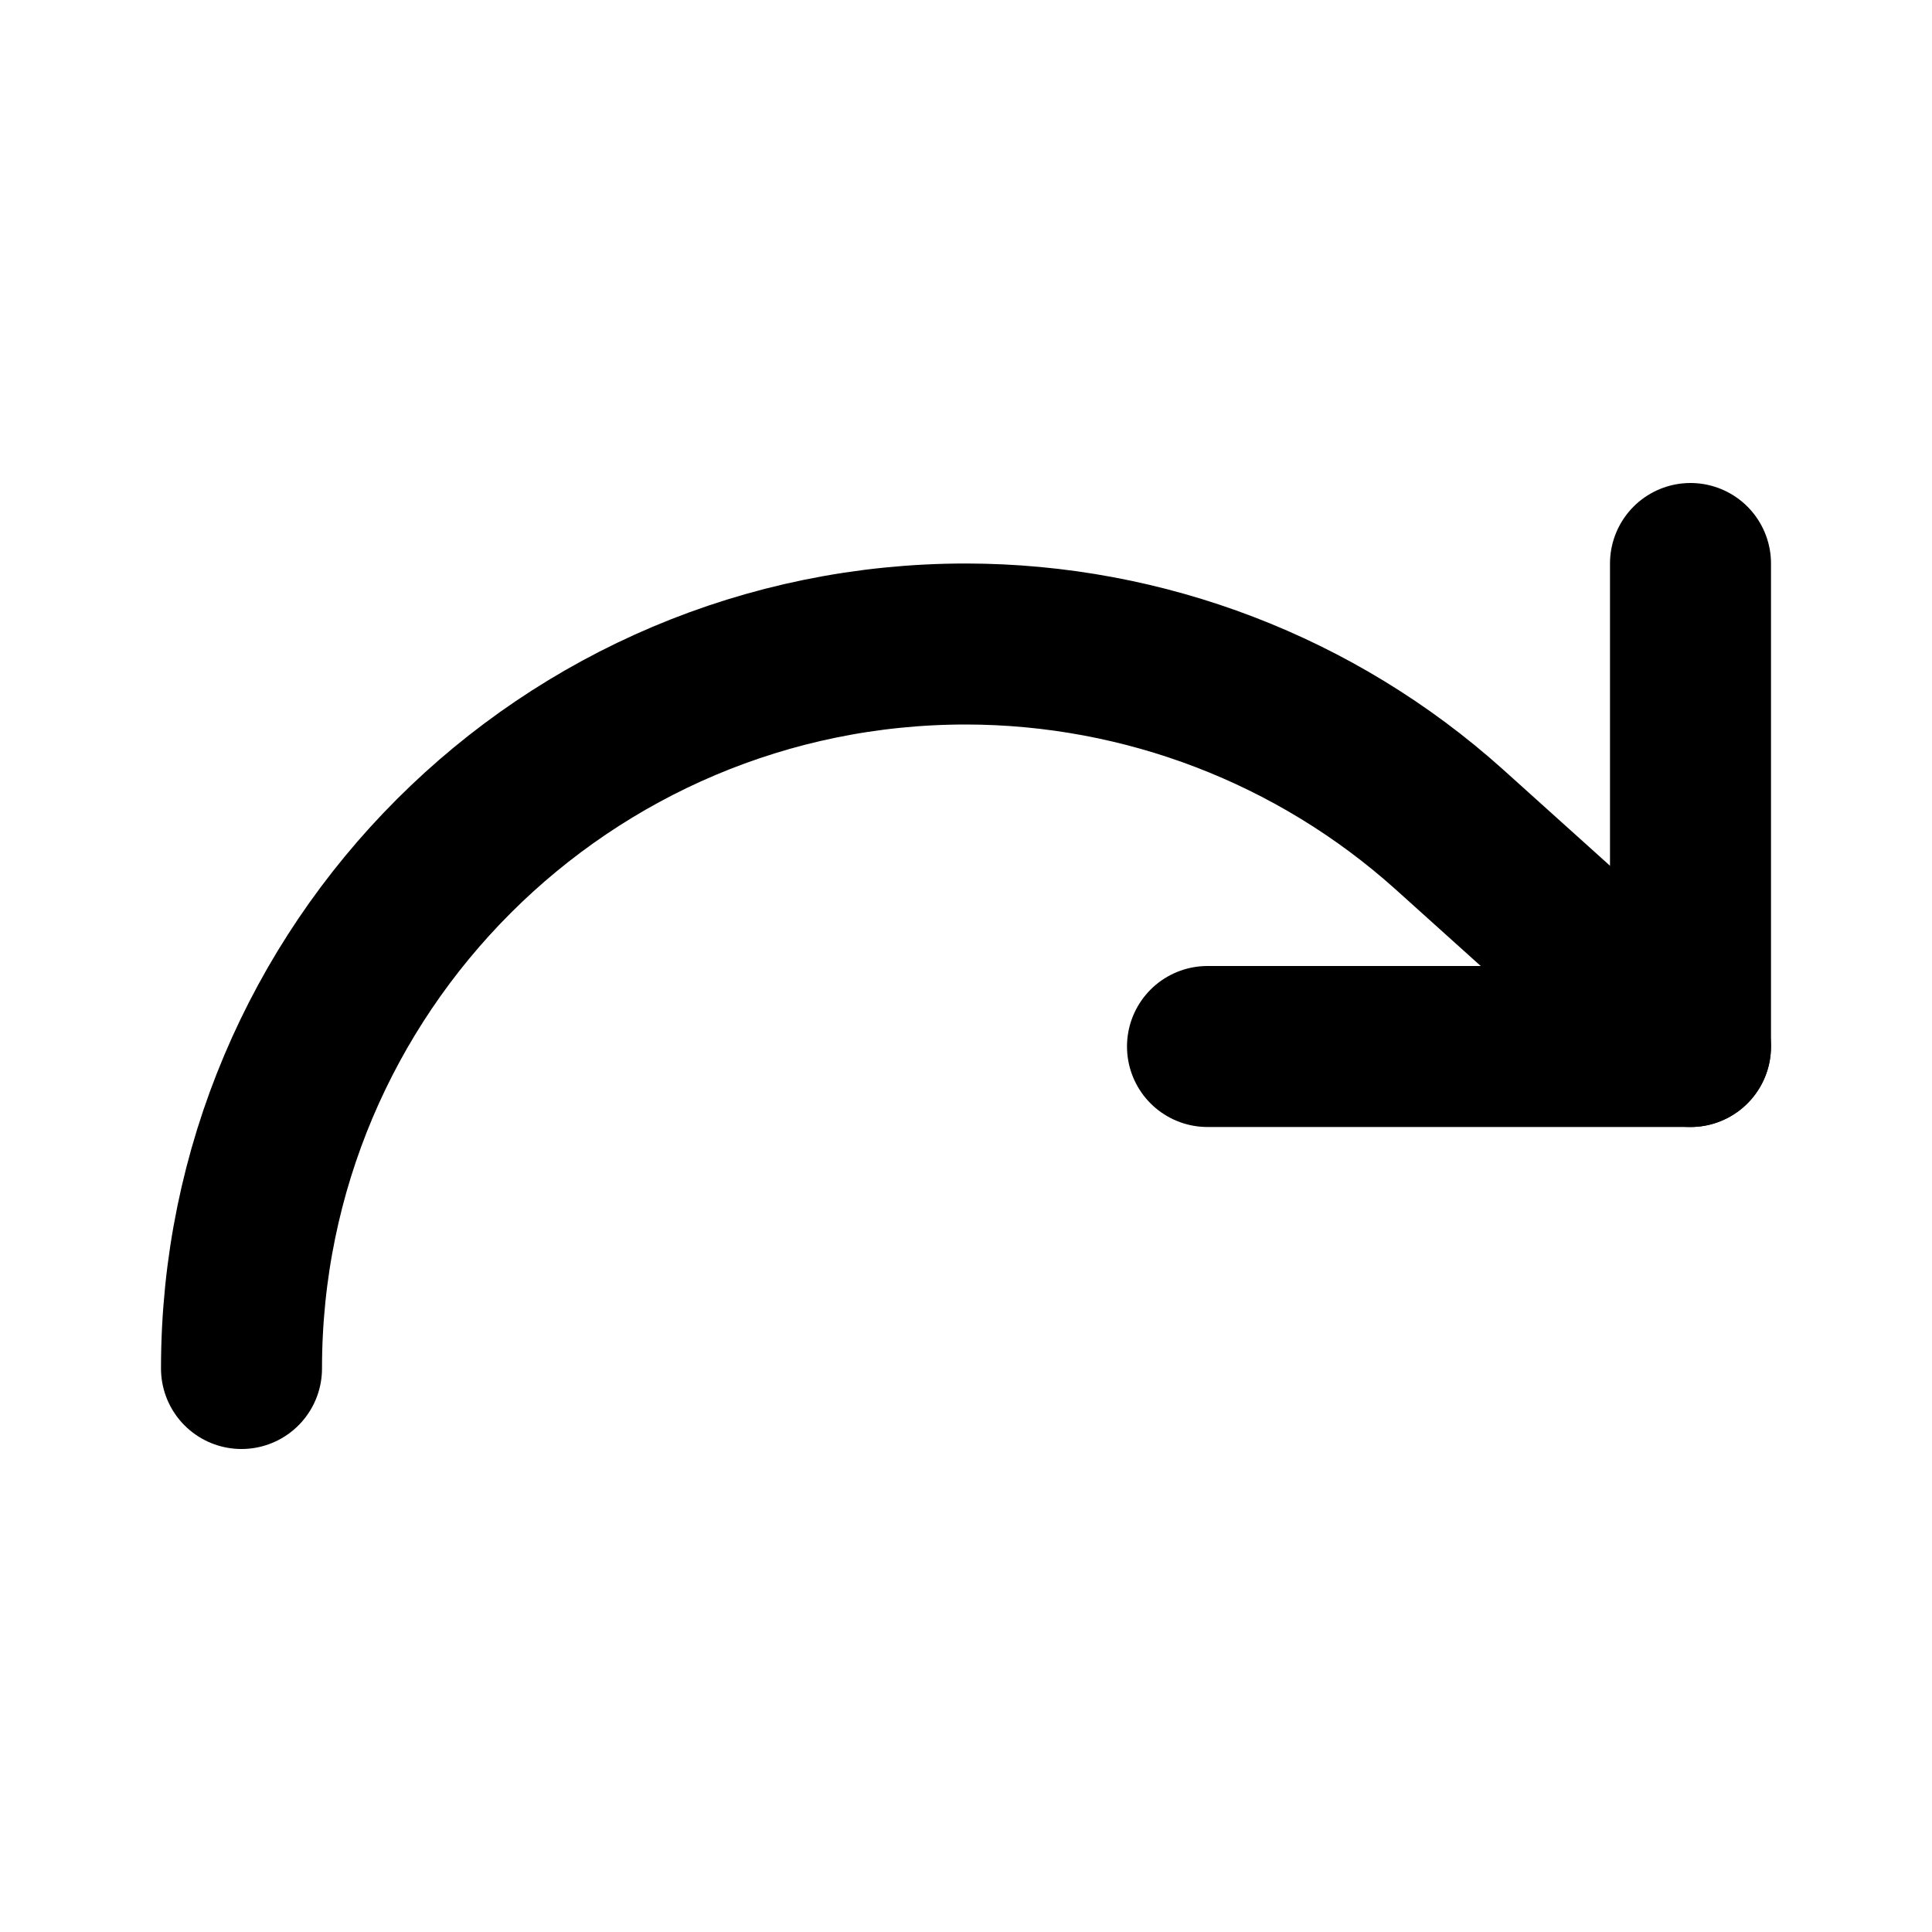
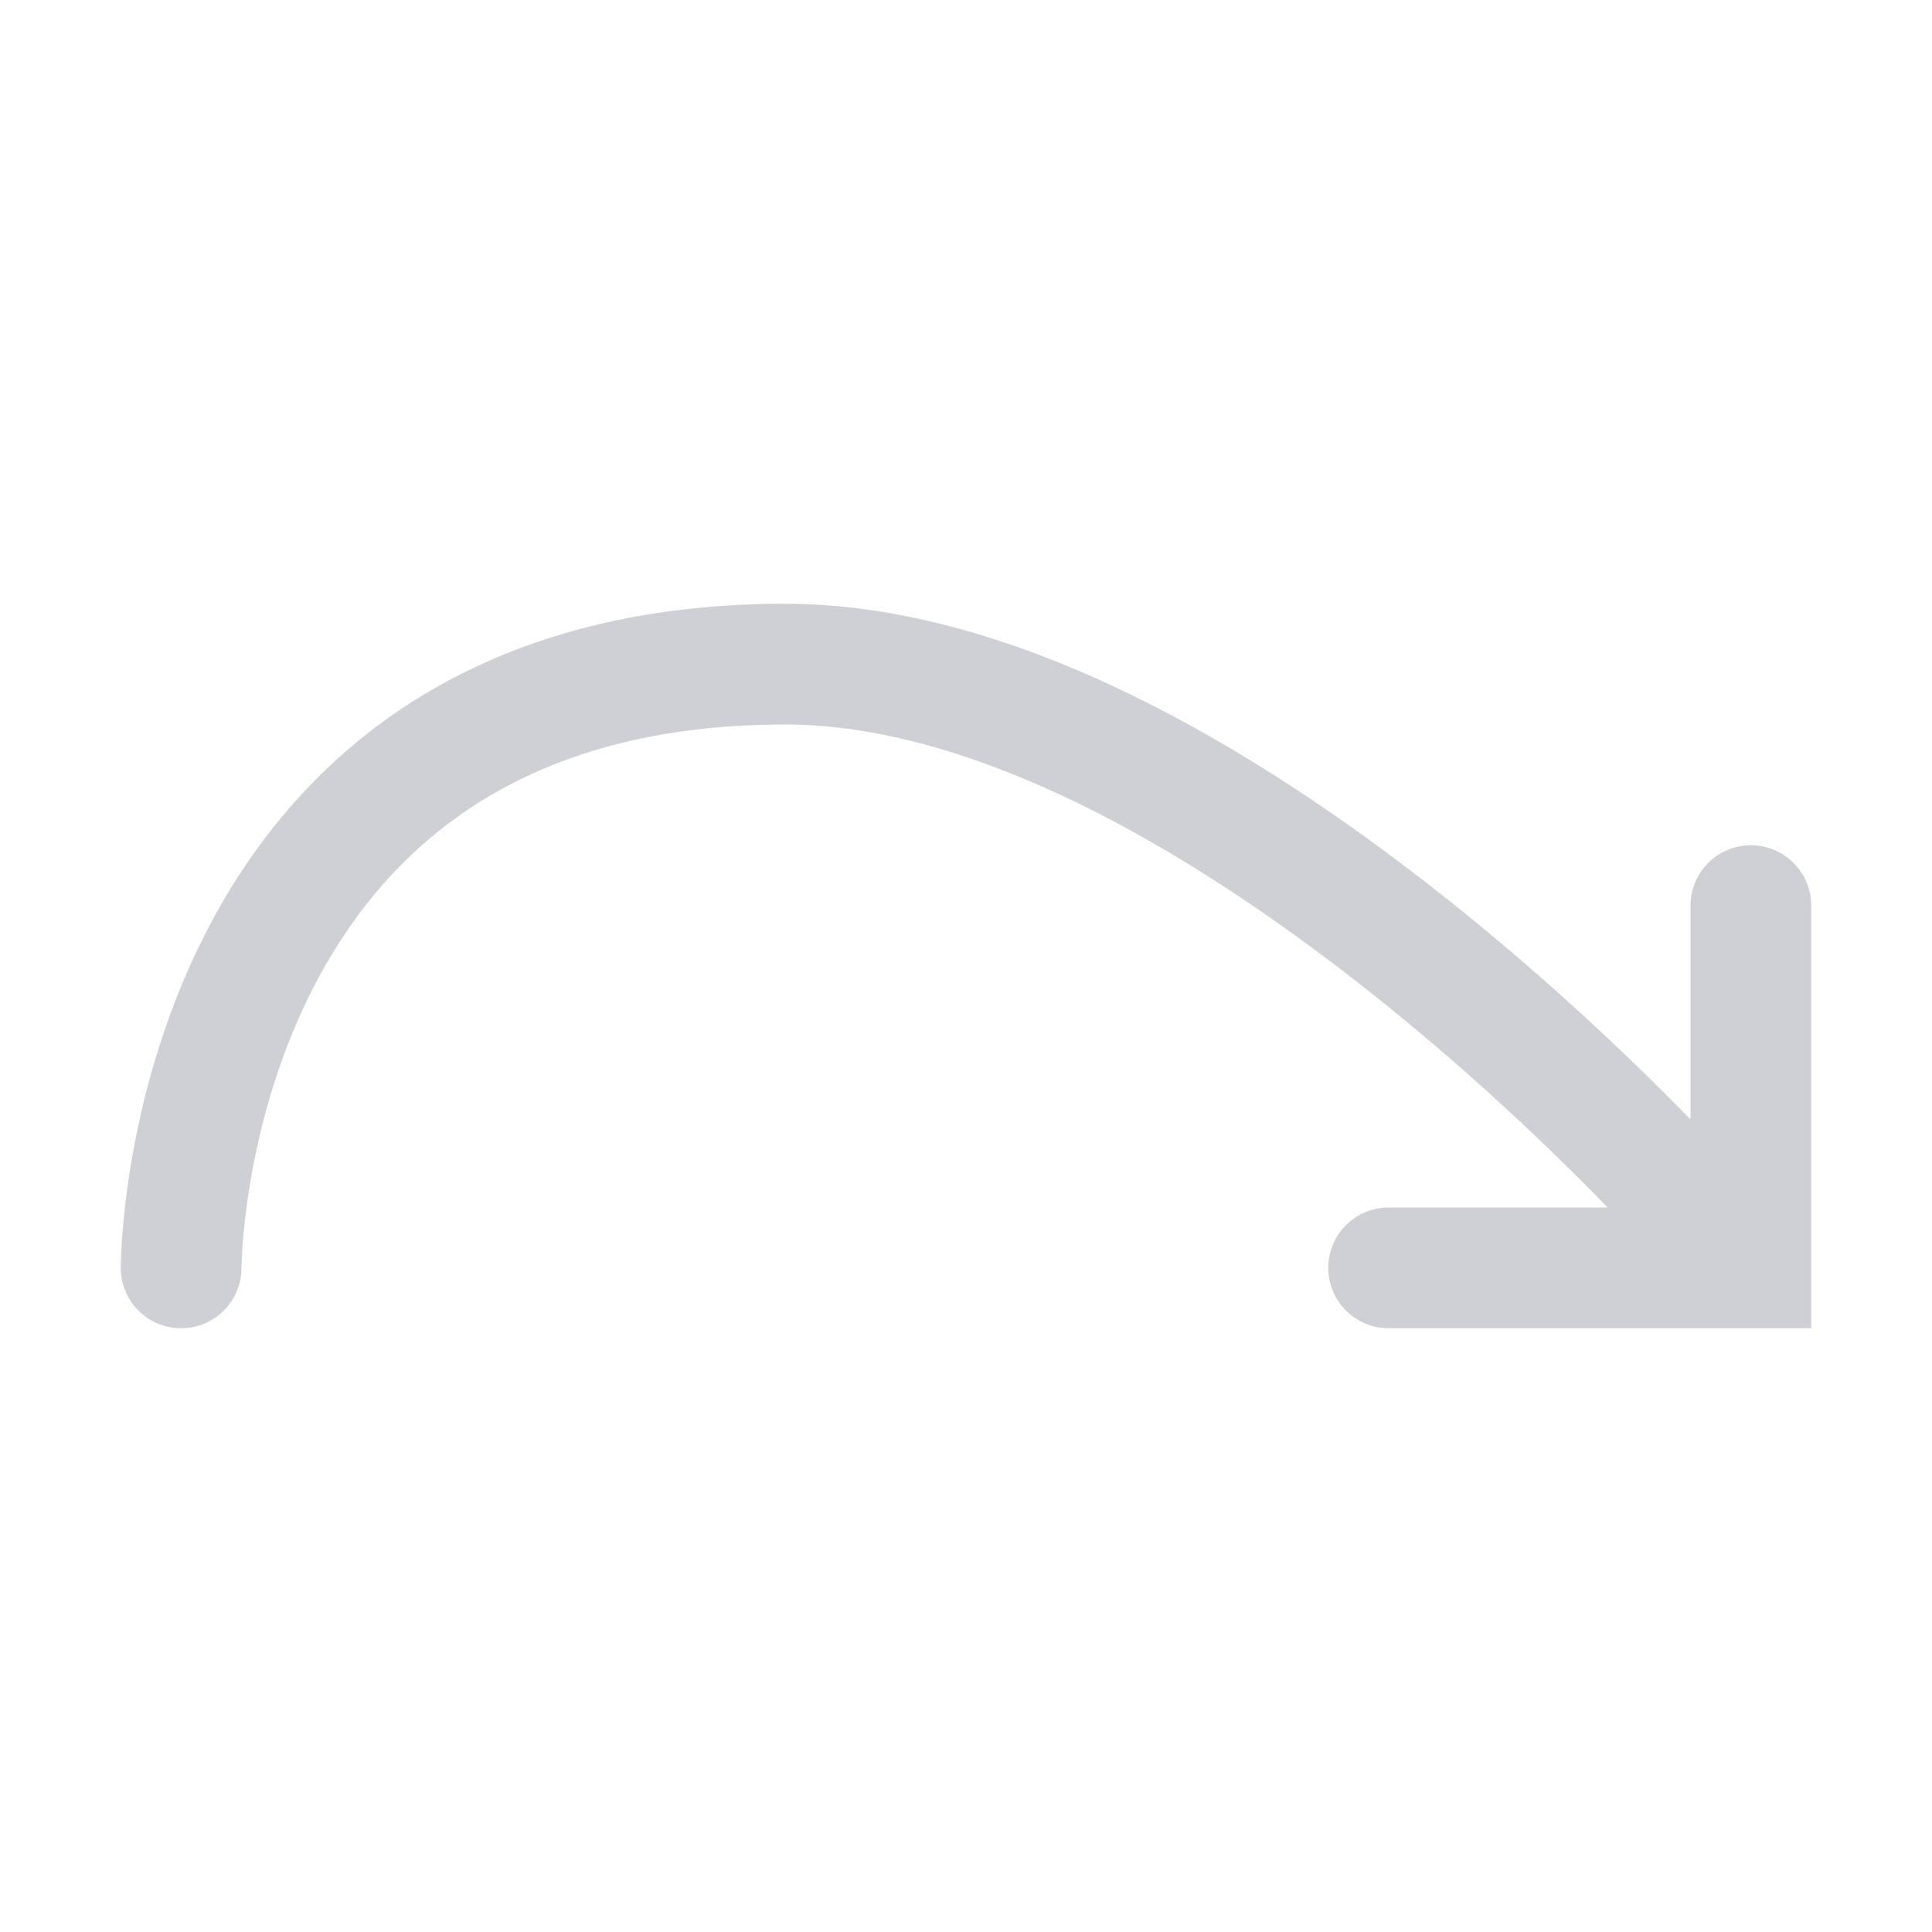
- <svg xmlns="http://www.w3.org/2000/svg" viewBox="0 0 24 24" fill="none" stroke="currentColor" stroke-width="2" stroke-linecap="round" stroke-linejoin="round">
-   <path d="M21 7v6h-6" />
-   <path d="M3 17a9 9 0 0 1 9-9 9 9 0 0 1 6 2.3l3 2.7" />
+ <svg xmlns="http://www.w3.org/2000/svg" width="16" height="16" viewBox="0 0 16 16" fill="none">
+   <path d="M1 10.5C1 10.776 1.224 11 1.5 11C1.776 11 2 10.776 2 10.5H1ZM13.626 10.332C13.81 10.539 14.126 10.557 14.332 10.374C14.539 10.19 14.557 9.874 14.374 9.668L13.626 10.332ZM11.5 10C11.224 10 11 10.224 11 10.5C11 10.776 11.224 11 11.5 11V10ZM14.5 10.5V11H15V10.5H14.5ZM15 7.5C15 7.224 14.776 7 14.5 7C14.224 7 14 7.224 14 7.5H15ZM1.5 10.5C2 10.5 2 10.5 2 10.5C2 10.501 2 10.501 2 10.501C2 10.501 2 10.501 2 10.501C2 10.501 2 10.501 2 10.5C2 10.499 2 10.497 2 10.494C2 10.487 2 10.476 2.001 10.46C2.002 10.43 2.004 10.382 2.008 10.321C2.017 10.197 2.035 10.018 2.071 9.801C2.144 9.365 2.288 8.791 2.572 8.224C2.855 7.658 3.271 7.107 3.887 6.697C4.499 6.289 5.337 6 6.5 6V5C5.163 5 4.126 5.336 3.332 5.865C2.541 6.393 2.02 7.092 1.678 7.776C1.337 8.459 1.169 9.135 1.085 9.637C1.043 9.888 1.022 10.1 1.011 10.249C1.006 10.325 1.003 10.385 1.002 10.427C1.001 10.448 1 10.465 1 10.478C1 10.484 1 10.489 1 10.492C1 10.494 1 10.496 1 10.497C1 10.498 1 10.498 1 10.499C1 10.499 1 10.499 1 10.499C1 10.5 1 10.5 1.5 10.5ZM6.5 6C8.068 6 9.826 7.026 11.254 8.144C11.955 8.692 12.55 9.241 12.97 9.654C13.18 9.86 13.345 10.031 13.458 10.15C13.514 10.209 13.557 10.256 13.585 10.287C13.6 10.303 13.61 10.314 13.617 10.322C13.62 10.326 13.623 10.329 13.624 10.33C13.625 10.331 13.626 10.332 13.626 10.332C13.626 10.332 13.626 10.332 13.626 10.332C13.626 10.332 13.626 10.332 13.626 10.332C13.626 10.332 13.626 10.332 14 10C14.374 9.668 14.374 9.668 14.373 9.668C14.373 9.668 14.373 9.667 14.373 9.667C14.373 9.667 14.373 9.667 14.372 9.666C14.372 9.666 14.371 9.665 14.37 9.663C14.367 9.661 14.364 9.657 14.36 9.652C14.351 9.643 14.339 9.629 14.323 9.612C14.291 9.577 14.245 9.527 14.185 9.463C14.065 9.336 13.89 9.156 13.671 8.94C13.232 8.509 12.608 7.933 11.871 7.356C10.424 6.224 8.432 5 6.5 5V6ZM11.5 11H14.5V10H11.5V11ZM15 10.5V7.5H14V10.5H15Z" fill="#CED0D6" />
</svg>
